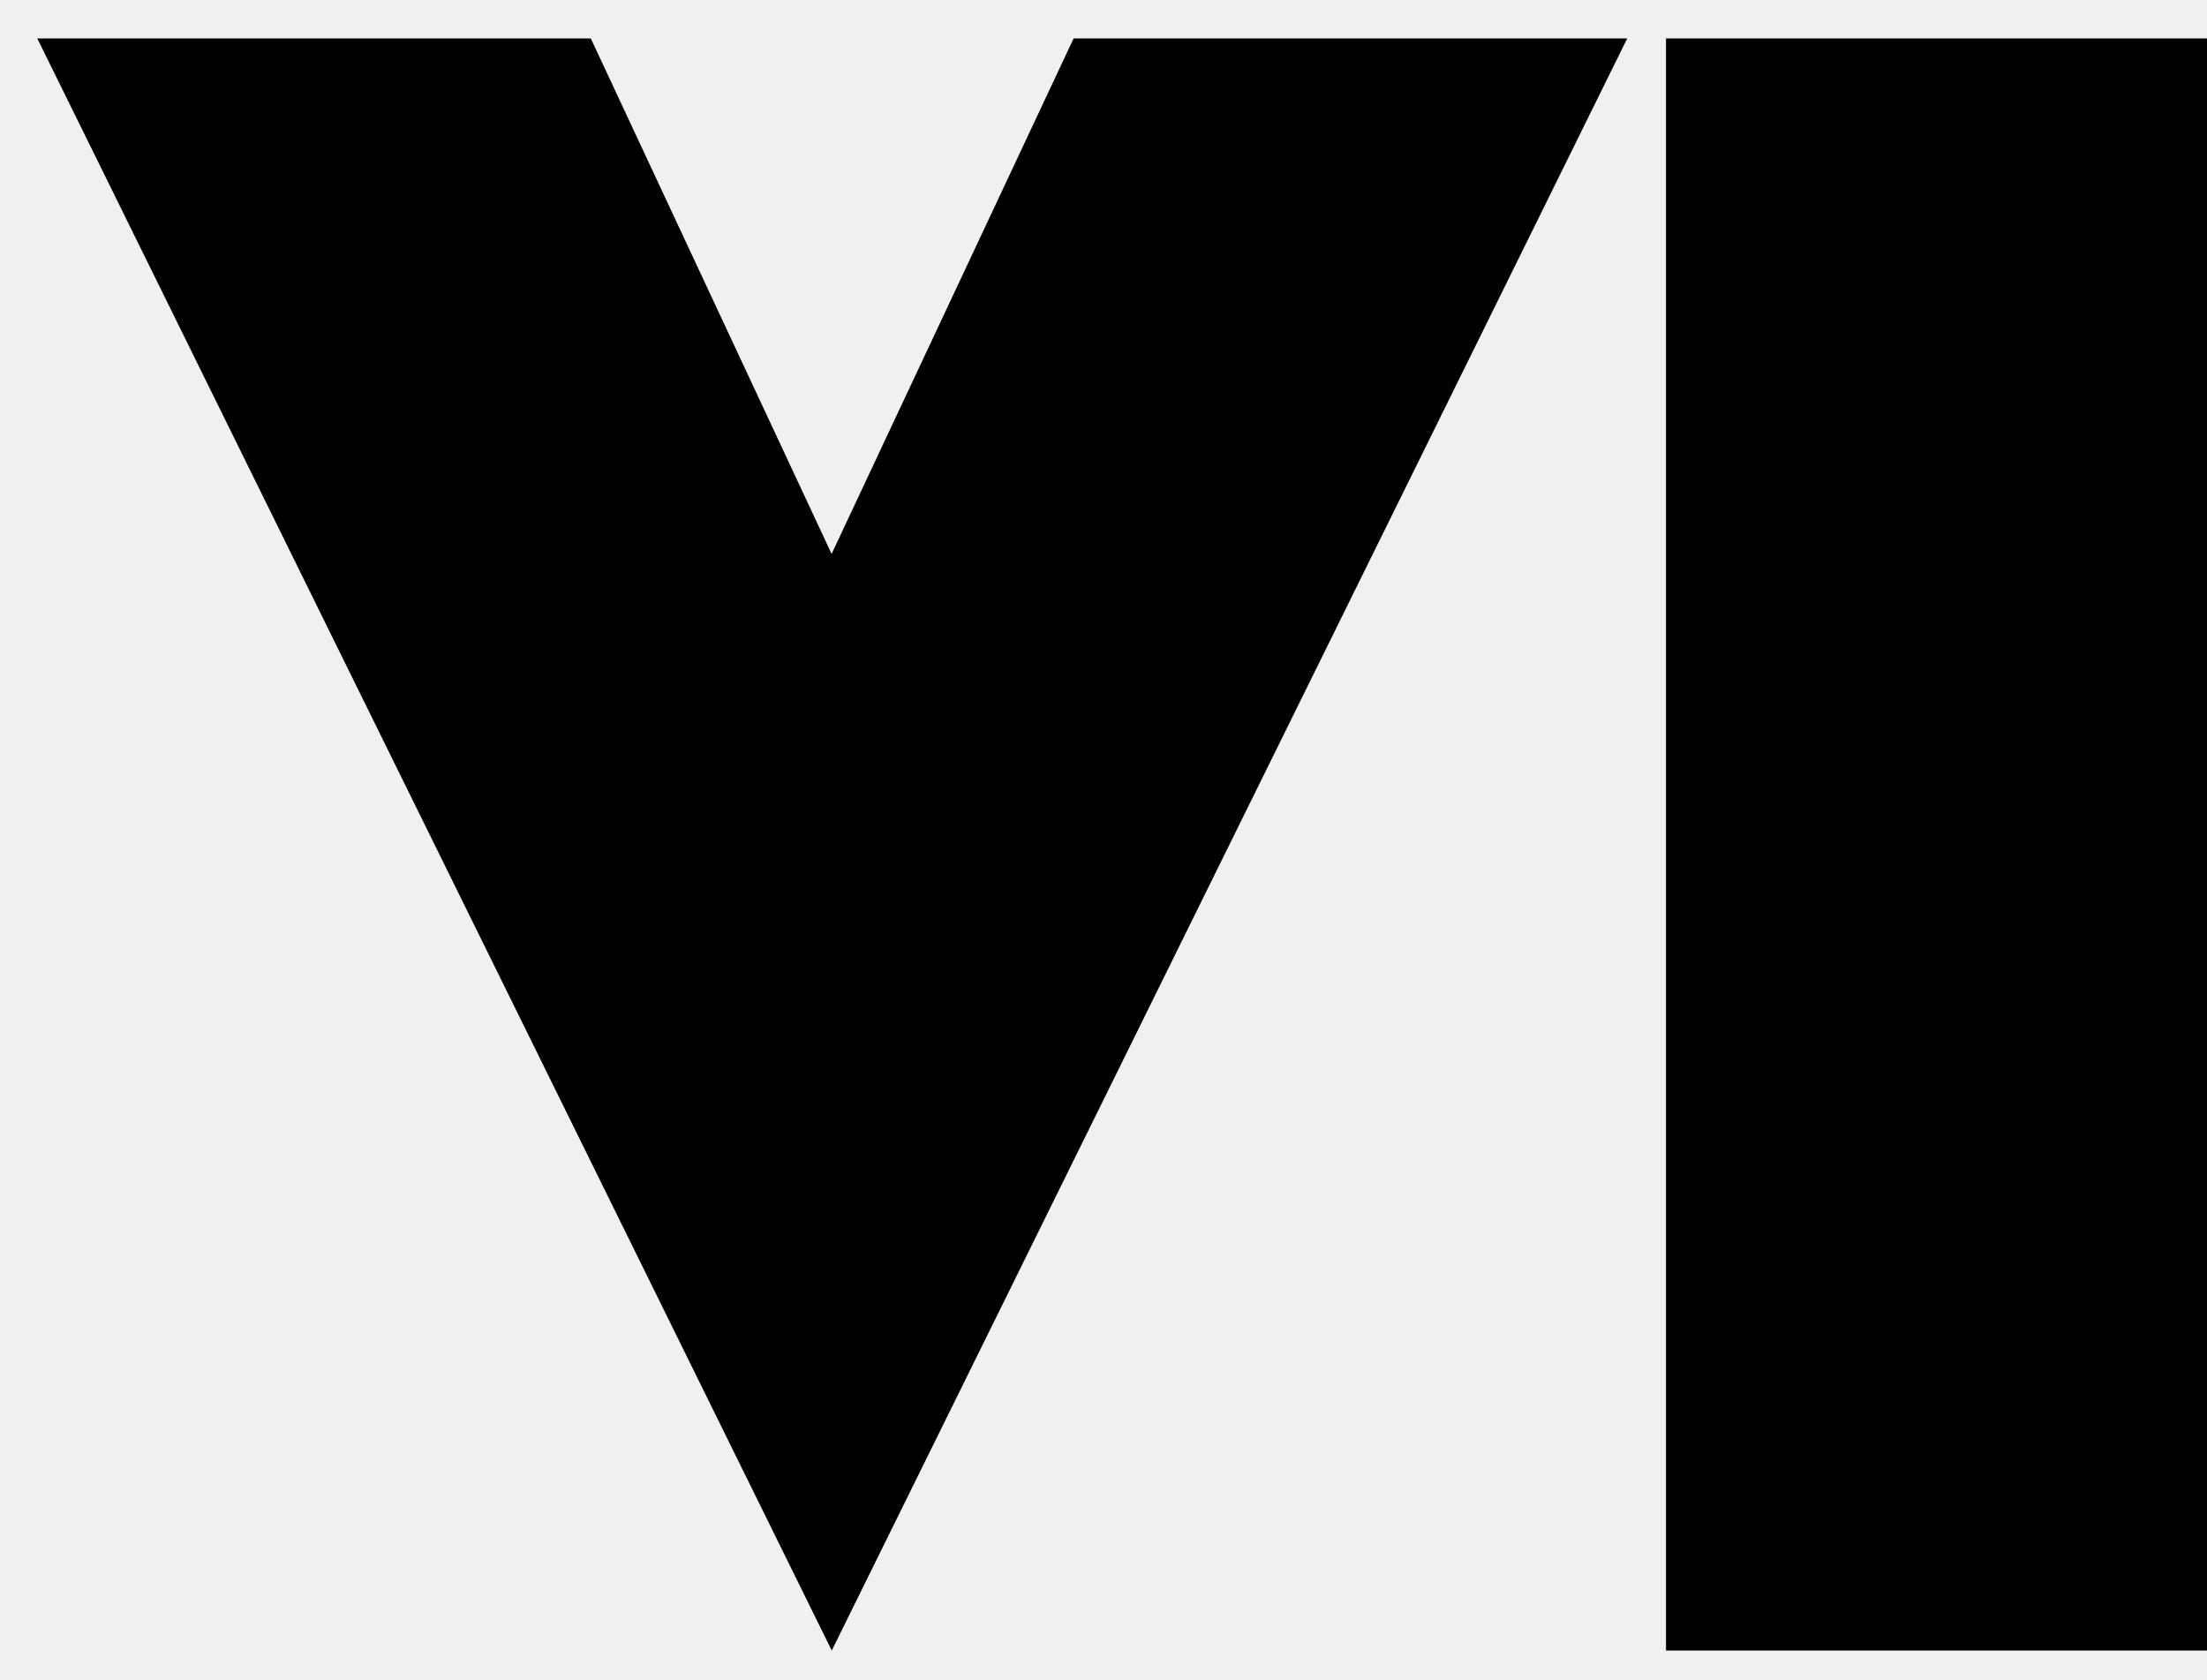
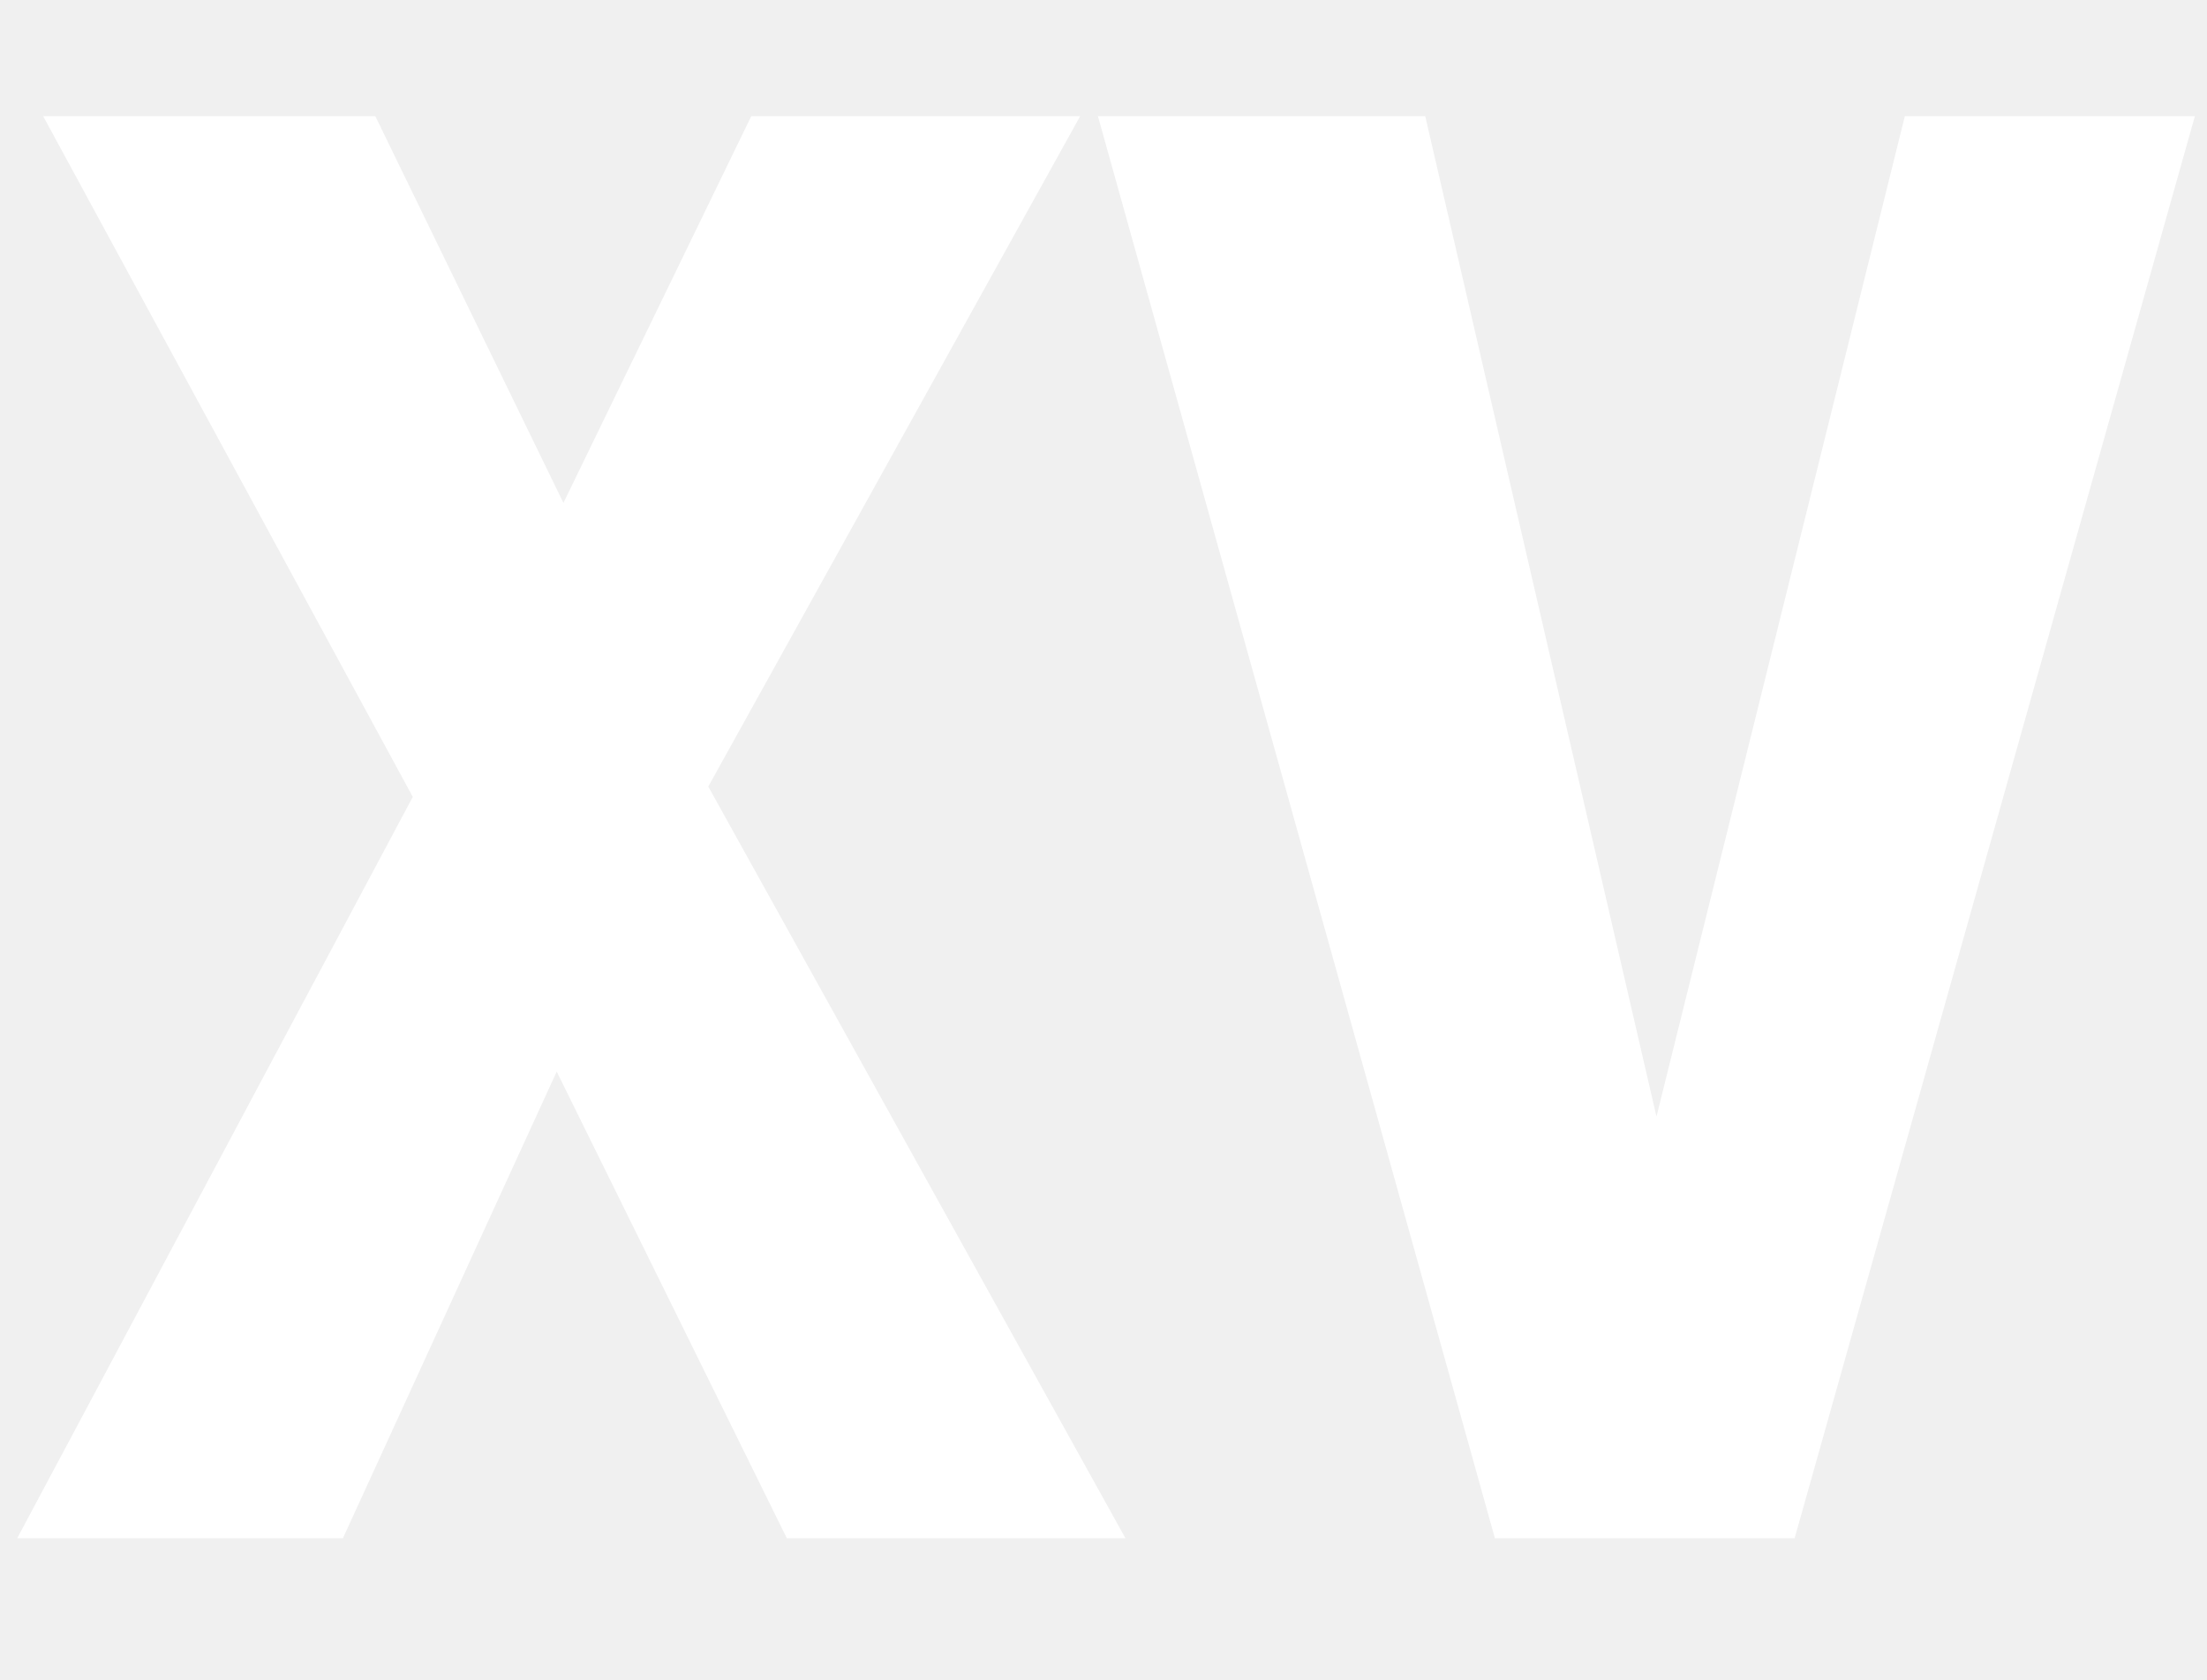
- <svg xmlns="http://www.w3.org/2000/svg" fill="none" aria-hidden="true" class="_1o5pgyxd _1o5pgyxe _1n4m2yu0" viewBox="0 0 46 35">
-   <path fill="currentColor" d="M46.266.801H34.724v33.6h11.543v-33.6ZM33.916.801l-16.58 33.6L.777.801H12.314l5.019 10.744L22.377.801h11.54ZM46.919 1.439c.086 0 .129.035.129.106 0 .059-.033.093-.1.101l.108.164h-.063l-.103-.16h-.062v.16h-.059v-.372h.15Zm-.024.165c.036 0 .061-.005.074-.014.013-.009.02-.025.02-.047 0-.038-.027-.057-.08-.057h-.082v.118h.068Z" />
-   <path fill="currentColor" d="M46.896 1.948c-.181 0-.328-.144-.328-.322 0-.177.147-.322.328-.322.181 0 .328.144.328.322s-.147.322-.328.322Zm0-.593c-.152 0-.277.122-.277.271 0 .15.124.271.277.271.153 0 .277-.122.277-.271 0-.15-.124-.271-.277-.271Z" />
+ <svg xmlns="http://www.w3.org/2000/svg" fill="none" aria-hidden="true" class="_1o5pgyxd _1o5pgyxe _1n4m2yu0" viewBox="0 0 46 35" version="1.1" id="svg2">
+   <defs id="defs2" />
+   <path d="m 16.4,32.061 h 7.058 L 13.598,14.295 7.823,2.422 H 0.9 L 10.524,20.146 Z m -16.041,0 H 7.147 L 11.706,22.11 8.836,16.174 Z M 14.34,17.156 22.513,2.422 h -6.855 l -4.356,8.968 z m 16.818,14.905 h 6.247 L 45.747,2.422 H 39.702 L 33.319,28.132 h 2.33 L 29.706,2.422 H 22.884 Z" id="text3" style="font-weight:800;font-size:32.775px;line-height:0.5;font-family:'Noto Sans Thai UI';-inkscape-font-specification:'Noto Sans Thai UI Ultra-Bold';fill:#ffffff;fill-opacity:1;stroke-width:2.191" aria-label="XV" />
</svg>
